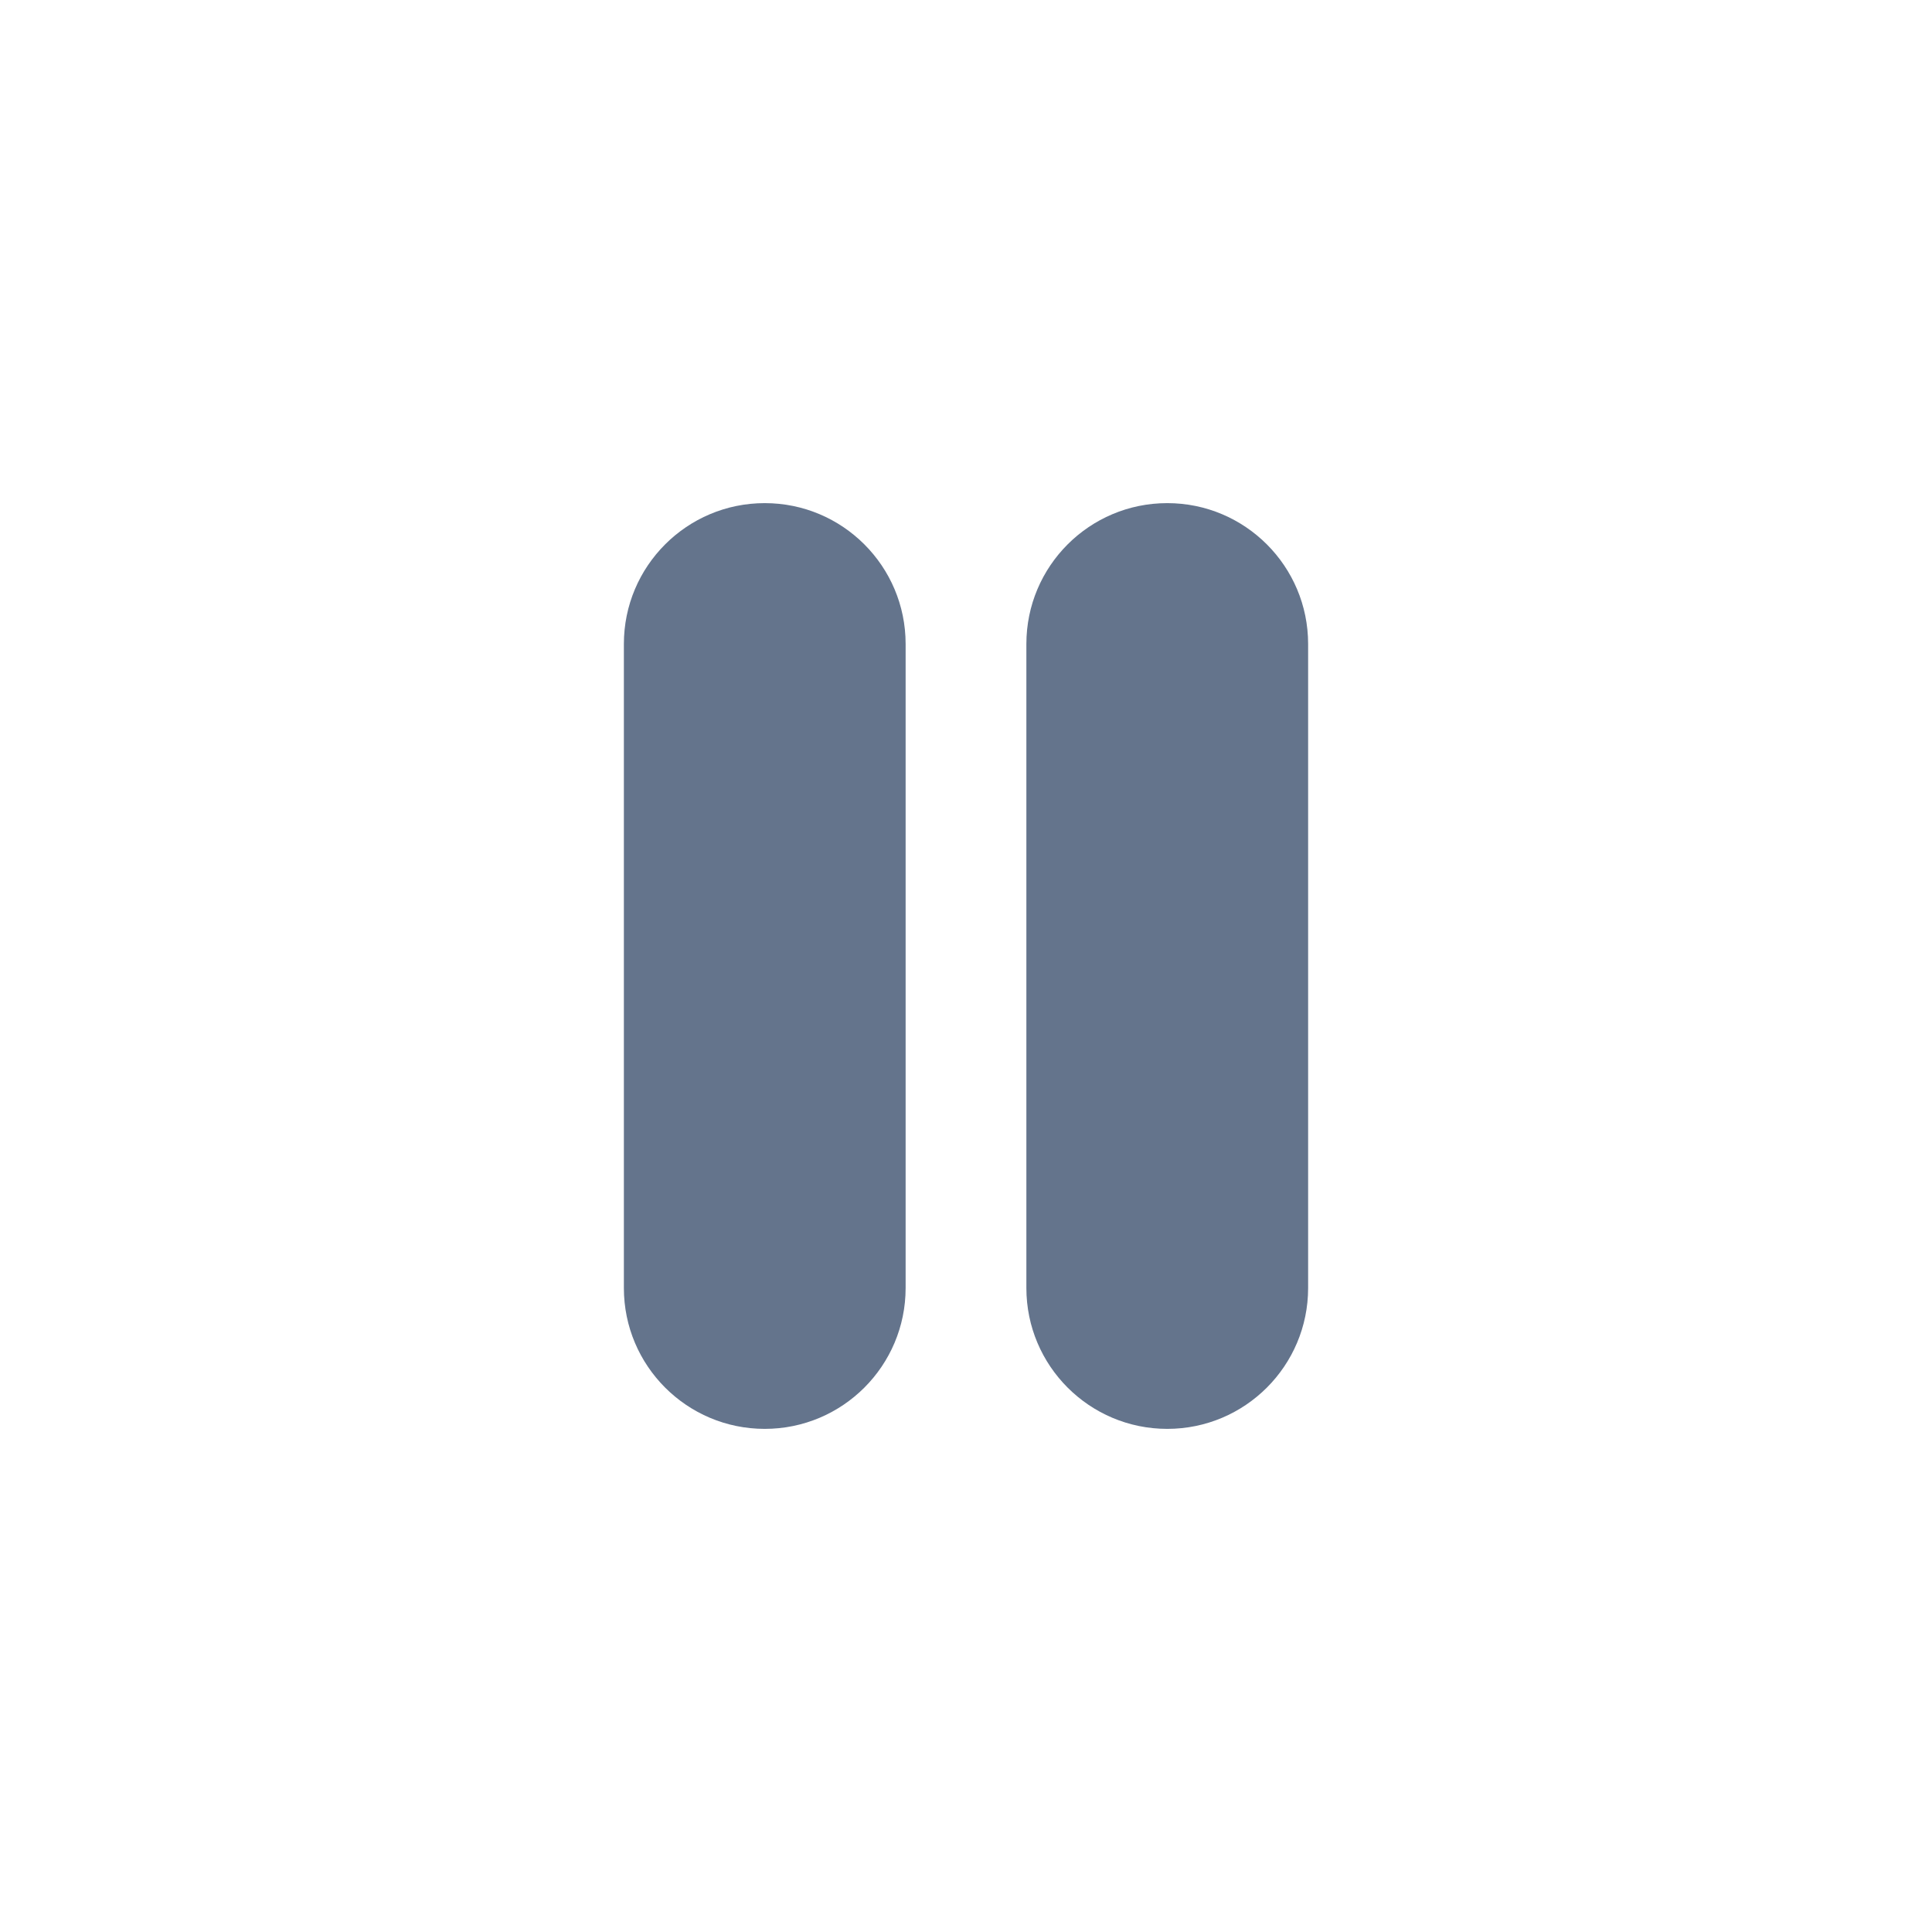
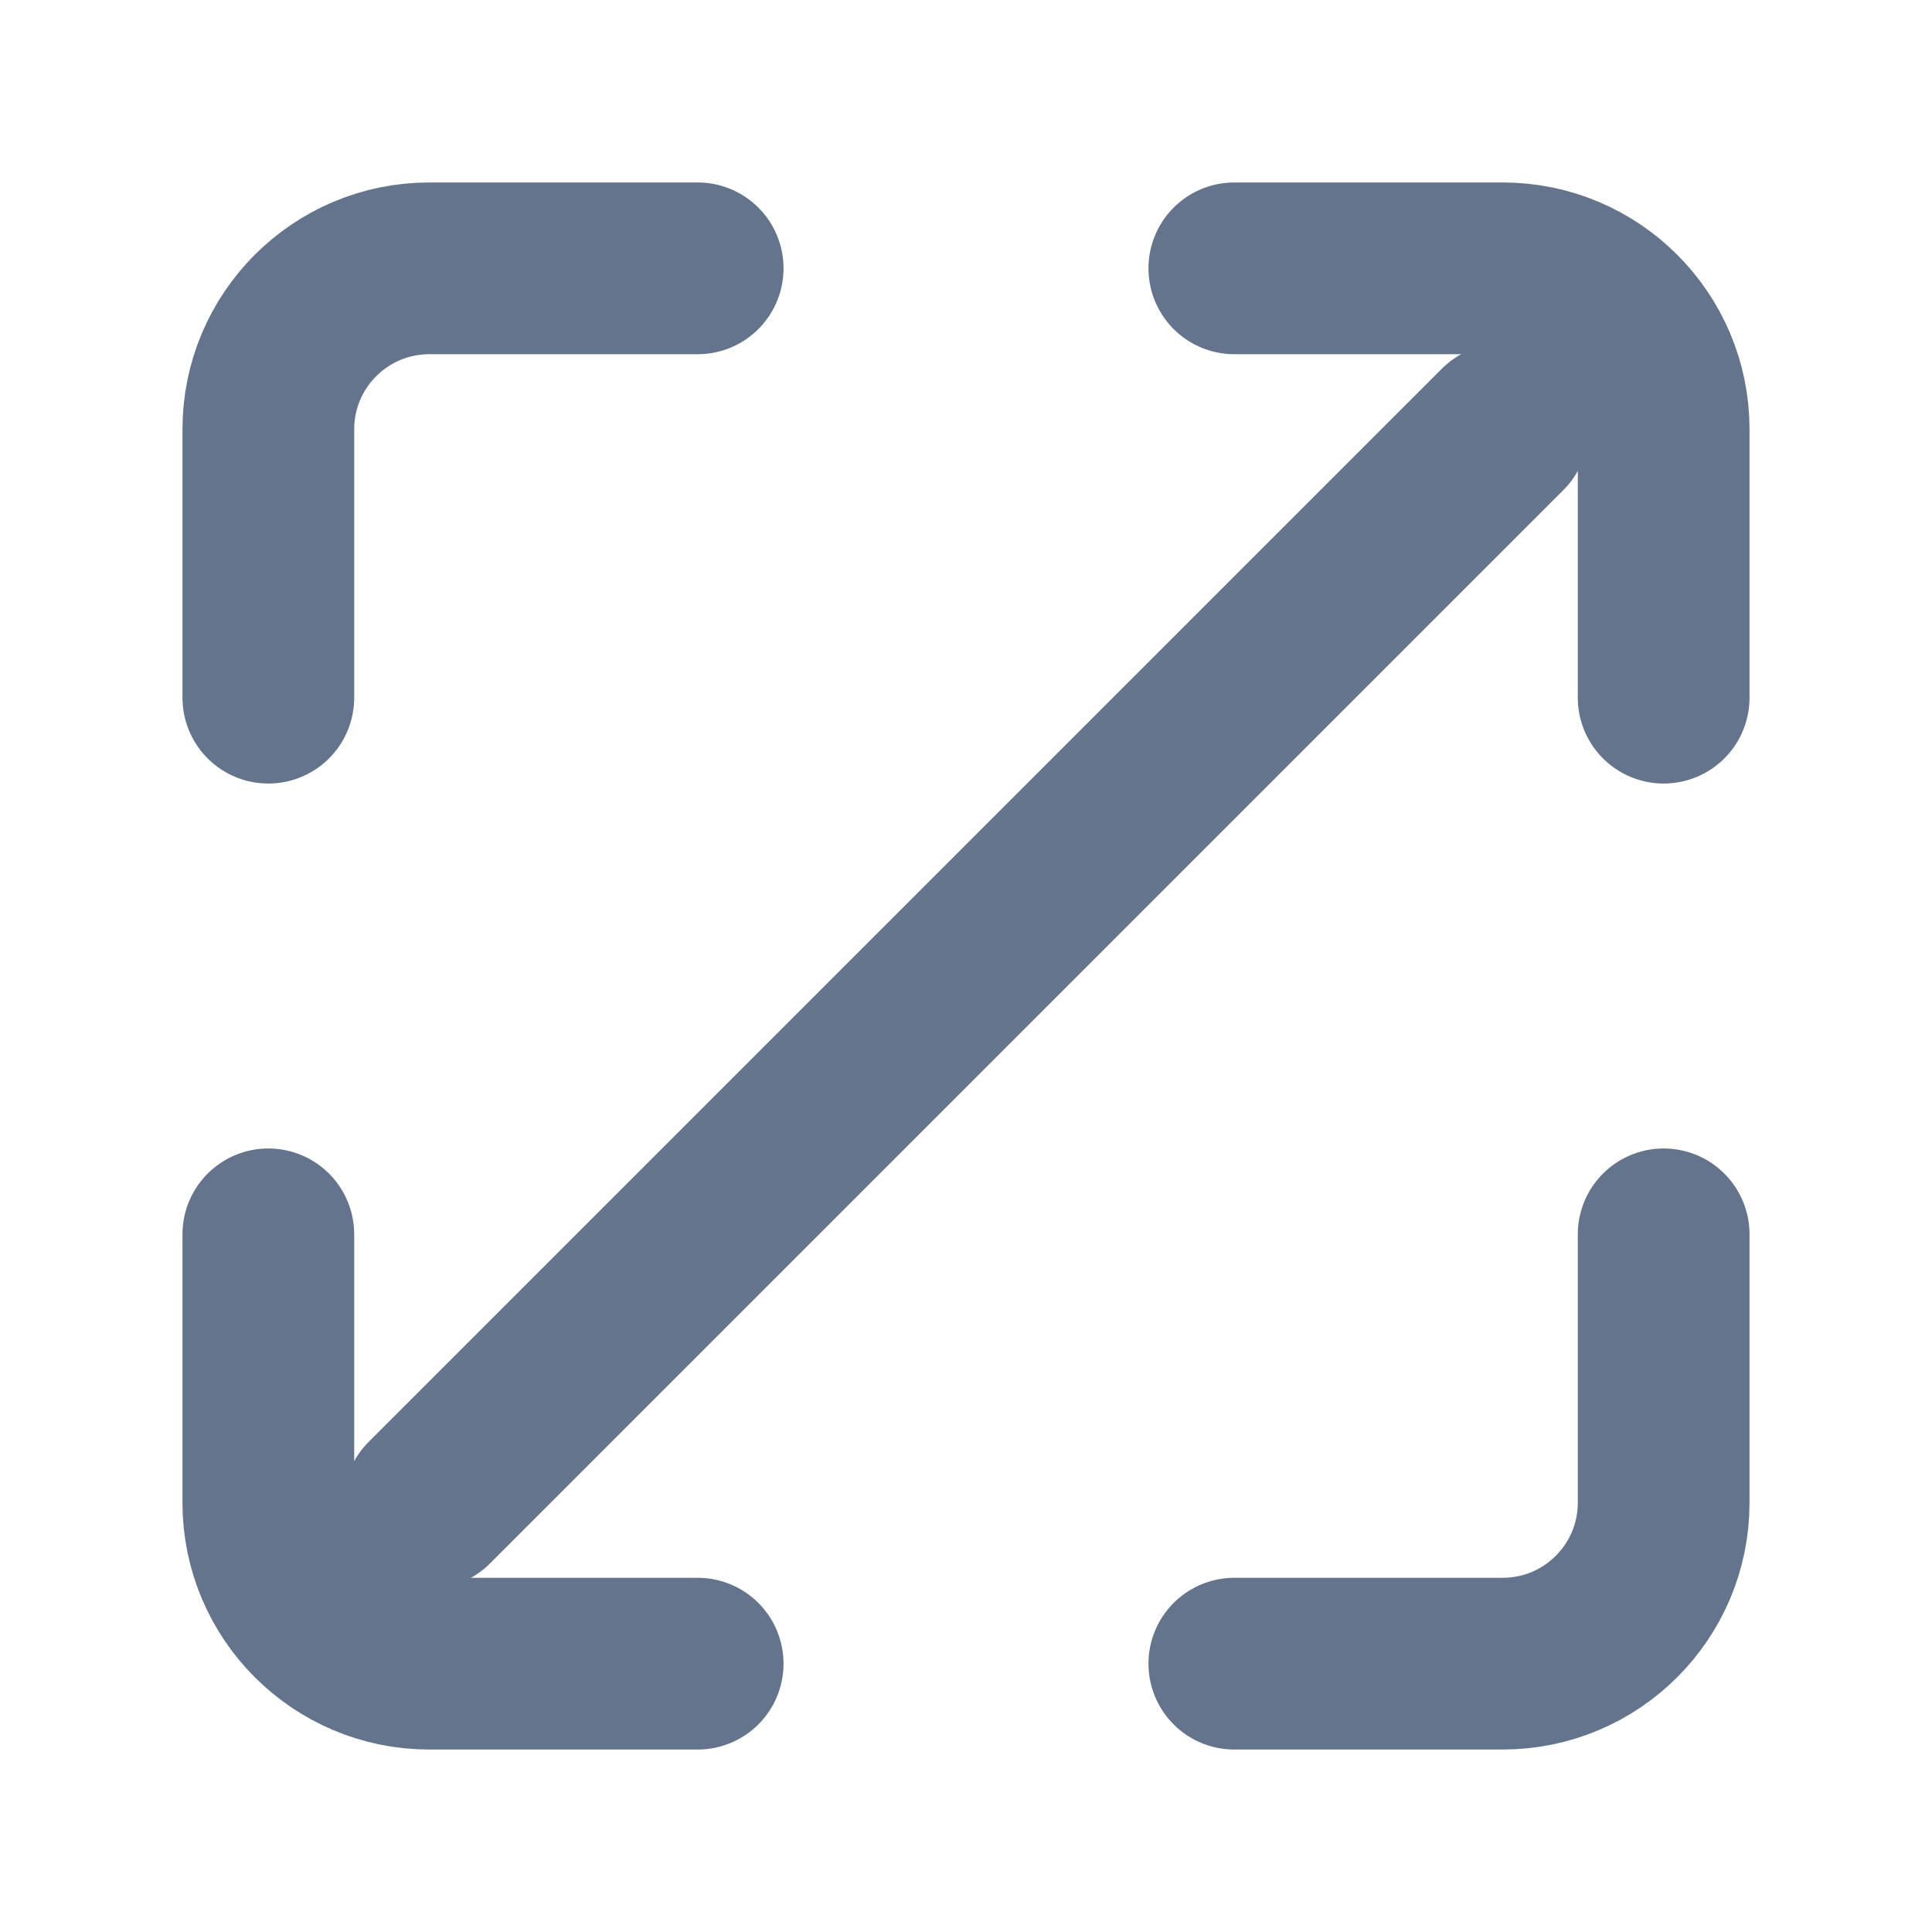
- <svg xmlns="http://www.w3.org/2000/svg" viewBox="0 0 48 48">
-   <rect x="15.5" y="12.5" width="7" height="23" rx="3.5" fill="#64748c" />
-   <rect x="25.5" y="12.5" width="7" height="23" rx="3.5" fill="#64748c" />
+ <svg xmlns="http://www.w3.org/2000/svg" viewBox="0 0 18 18" fill="none" stroke="#64748c" stroke-width="1.6" stroke-linecap="round">
+   <path d="M2.5 6.5V4a1.5 1.5 0 0 1 1.5-1.5h2.5" />
+   <path d="M11.5 2.5H14A1.5 1.5 0 0 1 15.5 4v2.5" />
+   <path d="M15.5 11.5V14a1.5 1.5 0 0 1-1.5 1.5h-2.5" />
+   <path d="M6.5 15.5H4A1.5 1.5 0 0 1 2.5 14v-2.5" />
+   <path d="M4 14 14 4" />
</svg>
